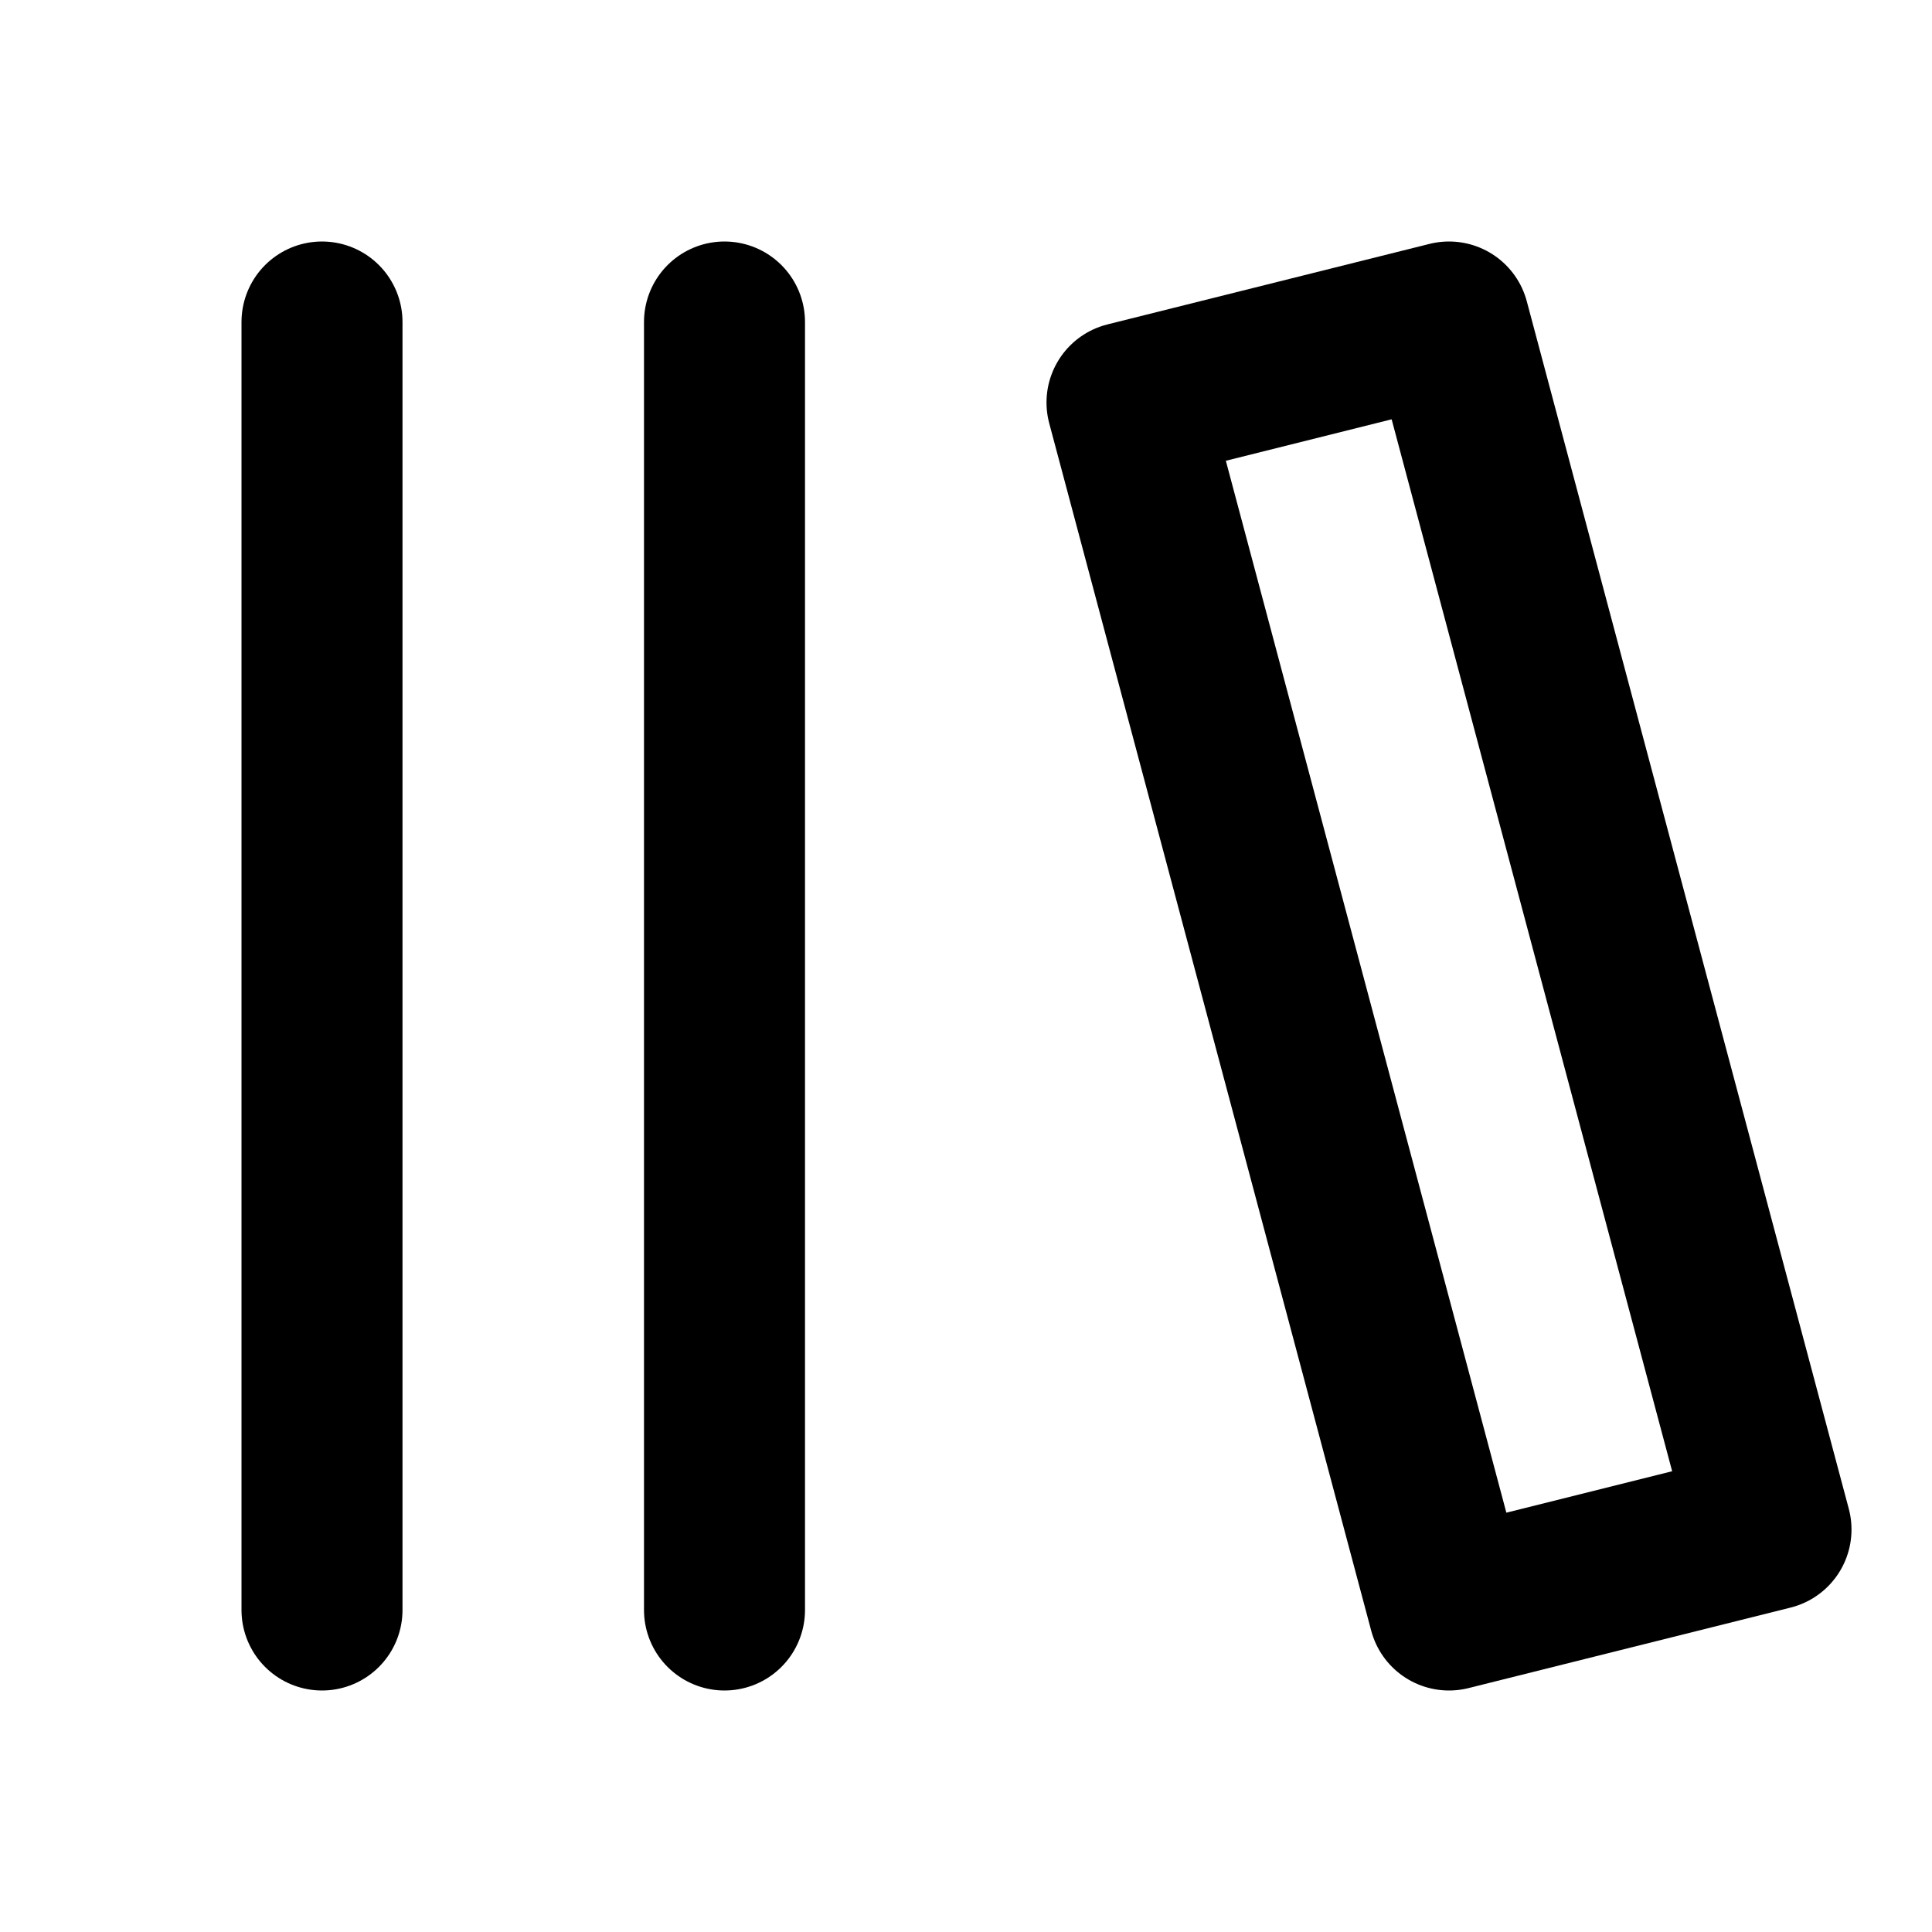
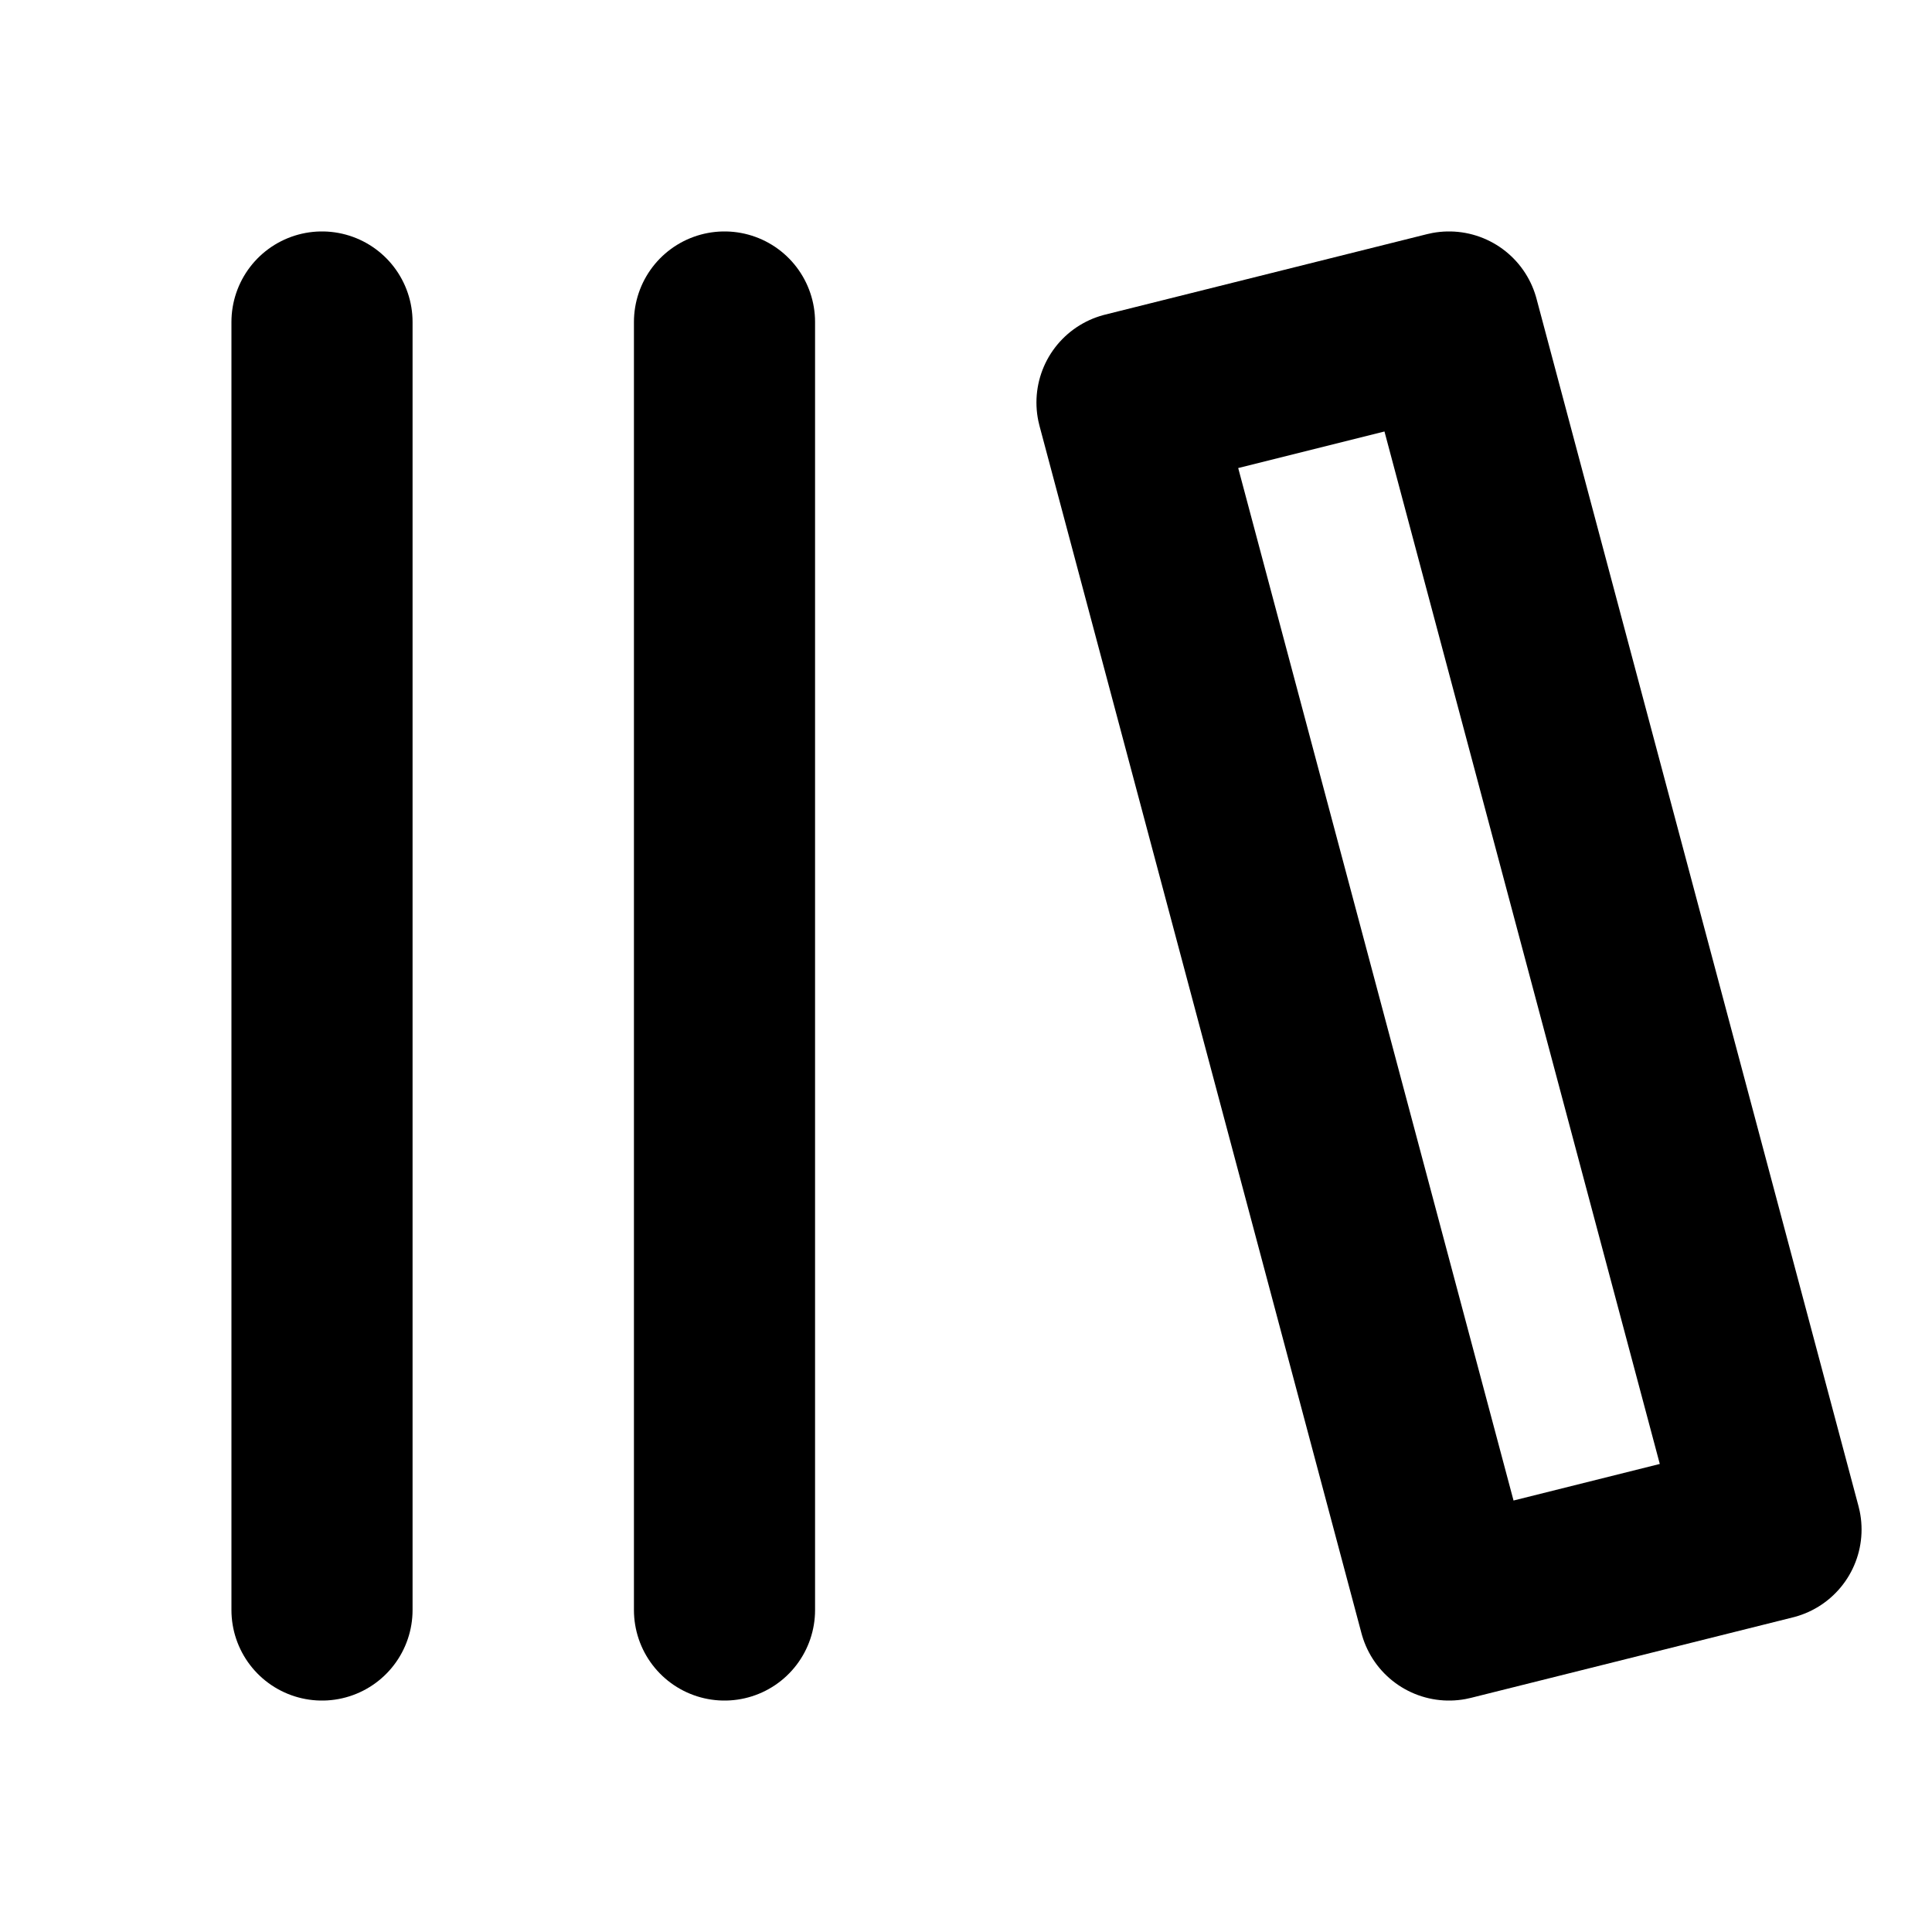
- <svg xmlns="http://www.w3.org/2000/svg" width="24" height="24" viewBox="0 0 24 24" fill="none" stroke="currentColor" stroke-width="2" stroke-linecap="round" stroke-linejoin="round">
+ <svg xmlns="http://www.w3.org/2000/svg" width="24" height="24" viewBox="0 0 24 24" fill="none" stroke="currentColor" stroke-width="2.25" stroke-linecap="round" stroke-linejoin="round">
  <path d="M4 4v16 M9 4v16 M14 5l4-1l4 15l-4 1z" />
</svg>
